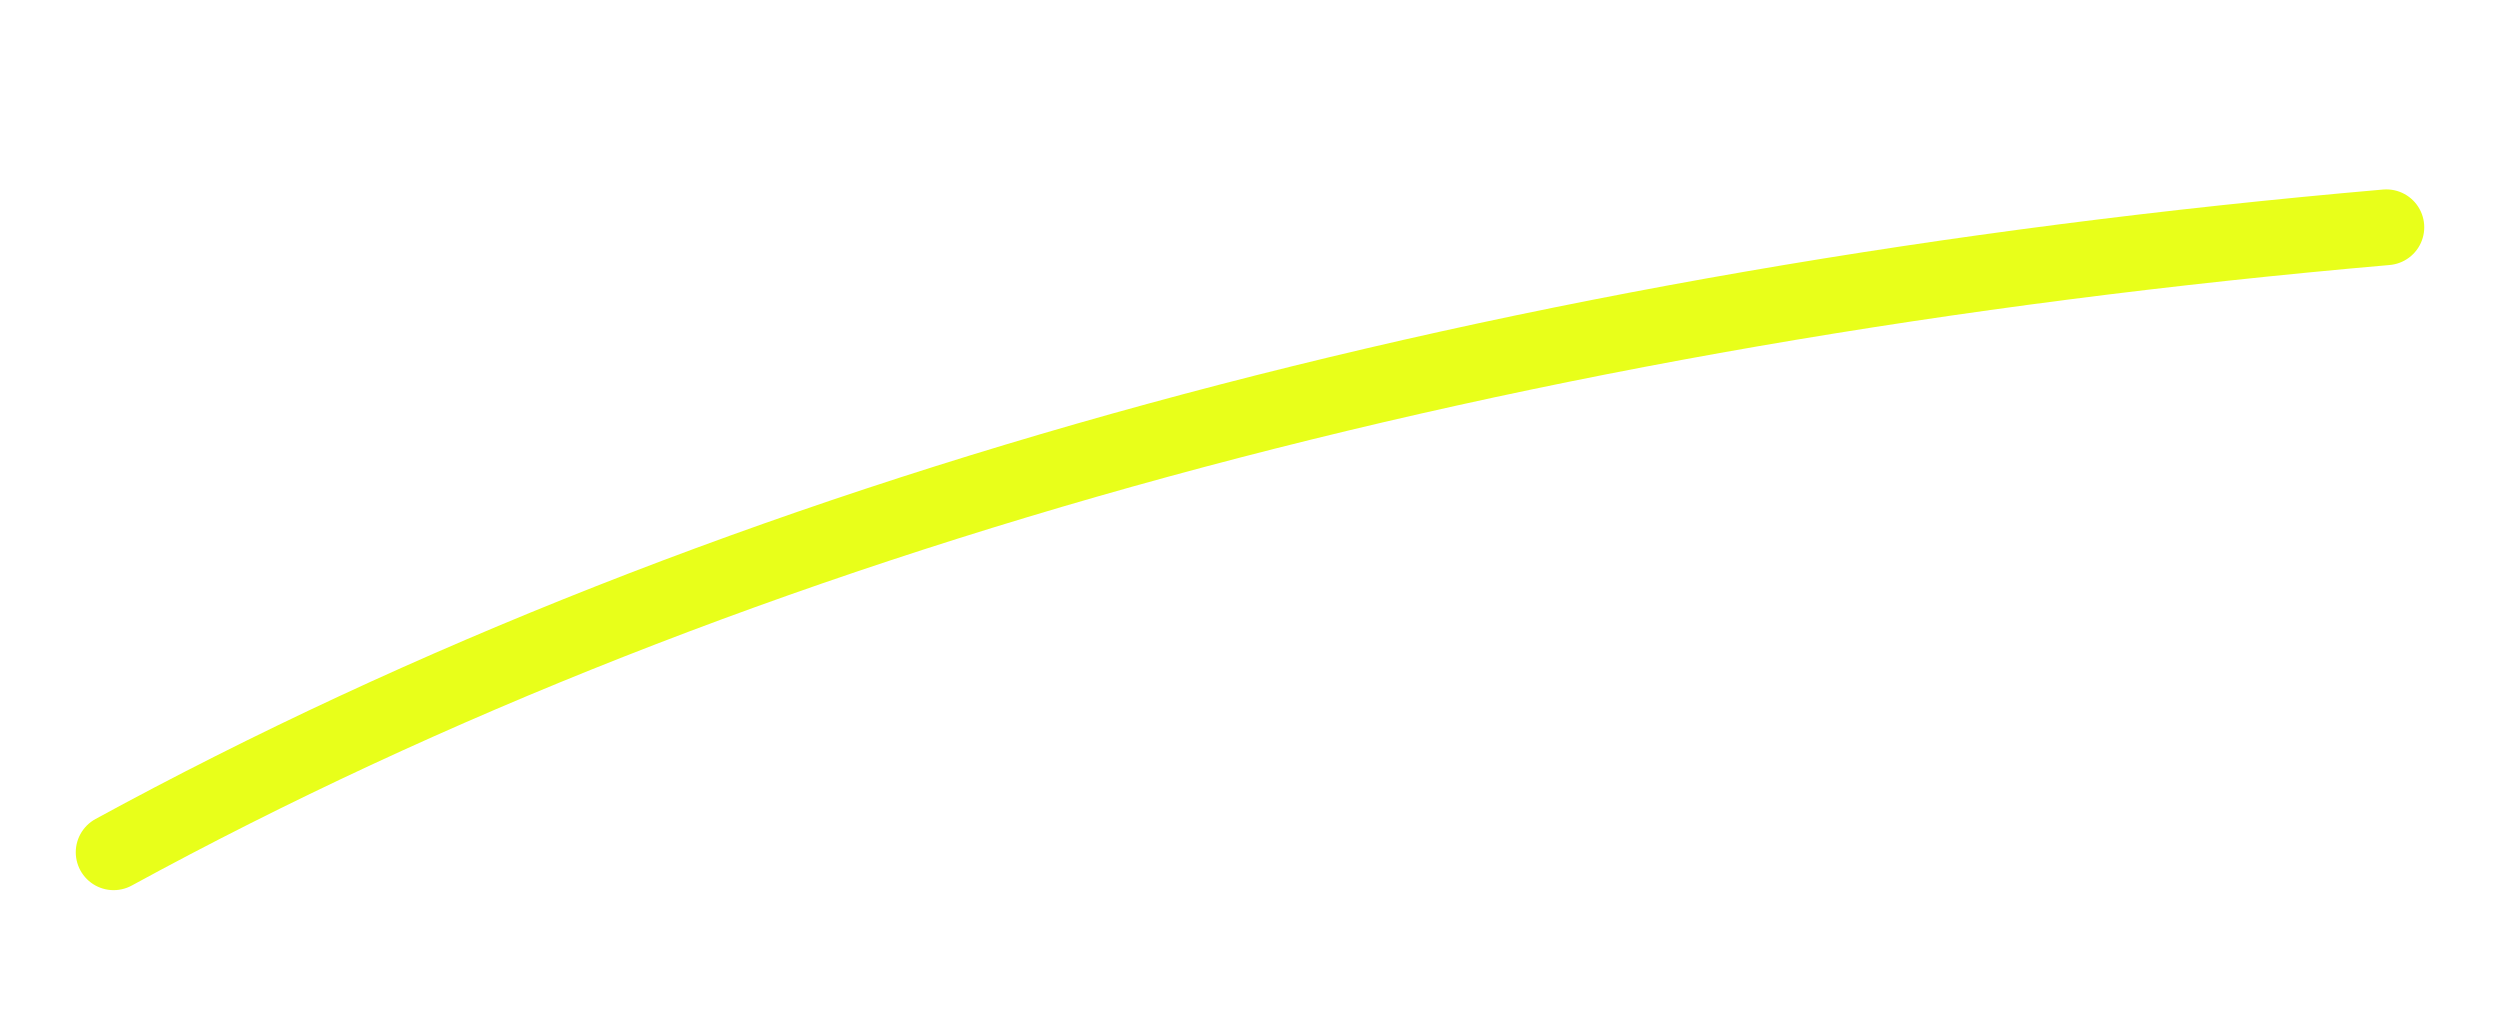
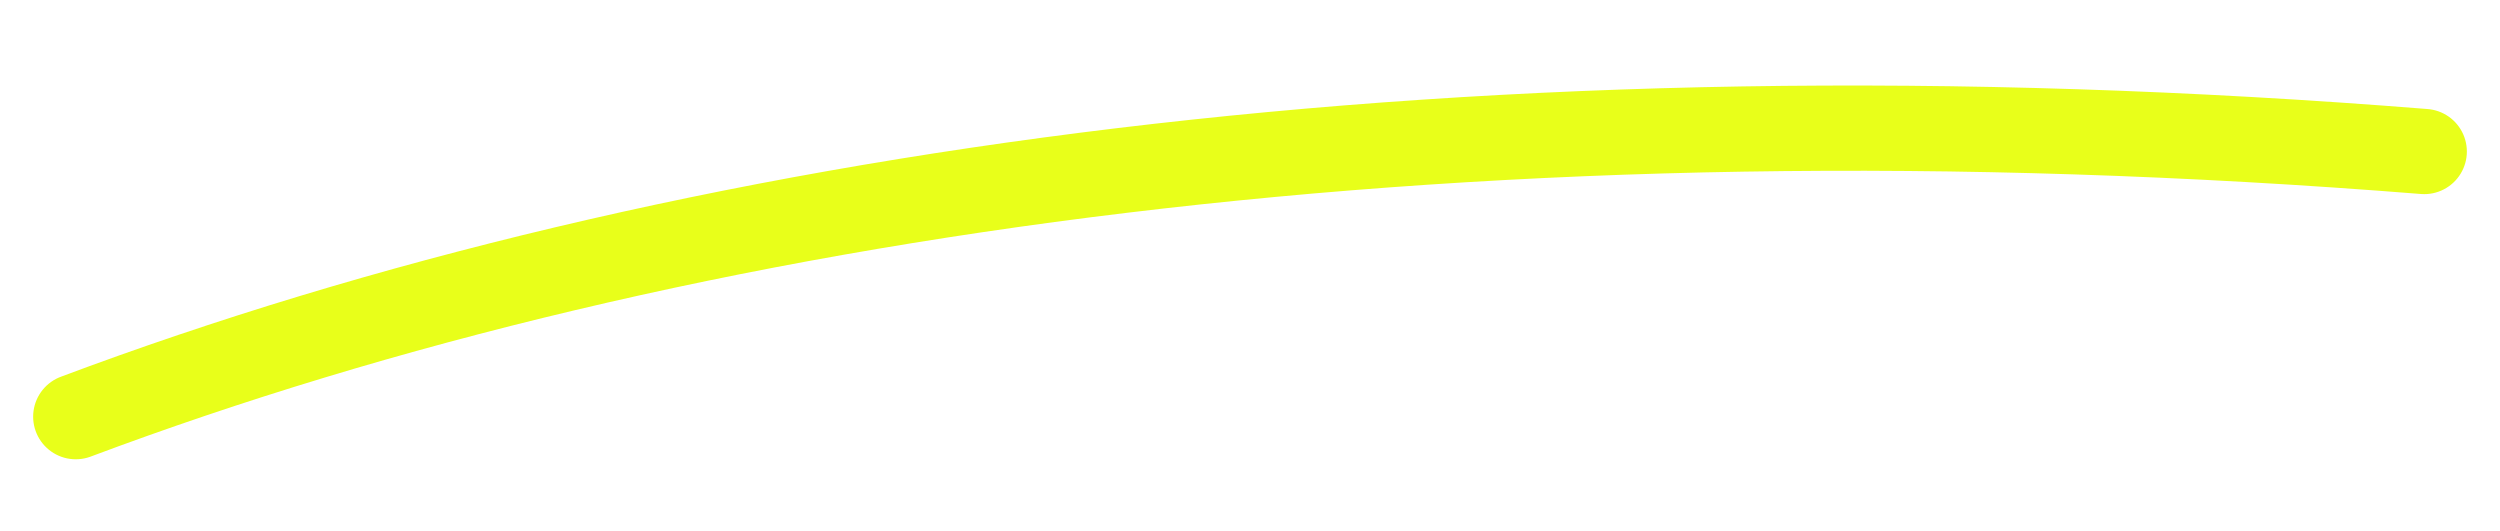
- <svg xmlns="http://www.w3.org/2000/svg" width="132" height="54" viewBox="0 0 132 54" fill="none">
-   <path d="M6 45C39 27 80 16 126 12" stroke="#E8FF1A" stroke-width="4" stroke-linecap="round" />
+ <svg xmlns="http://www.w3.org/2000/svg" width="132" height="28" viewBox="0 0 132 28" fill="none">
+   <path d="M4 22C36 10 78 4 128 8" stroke="#E8FF1A" stroke-width="4.5" stroke-linecap="round" />
</svg>
